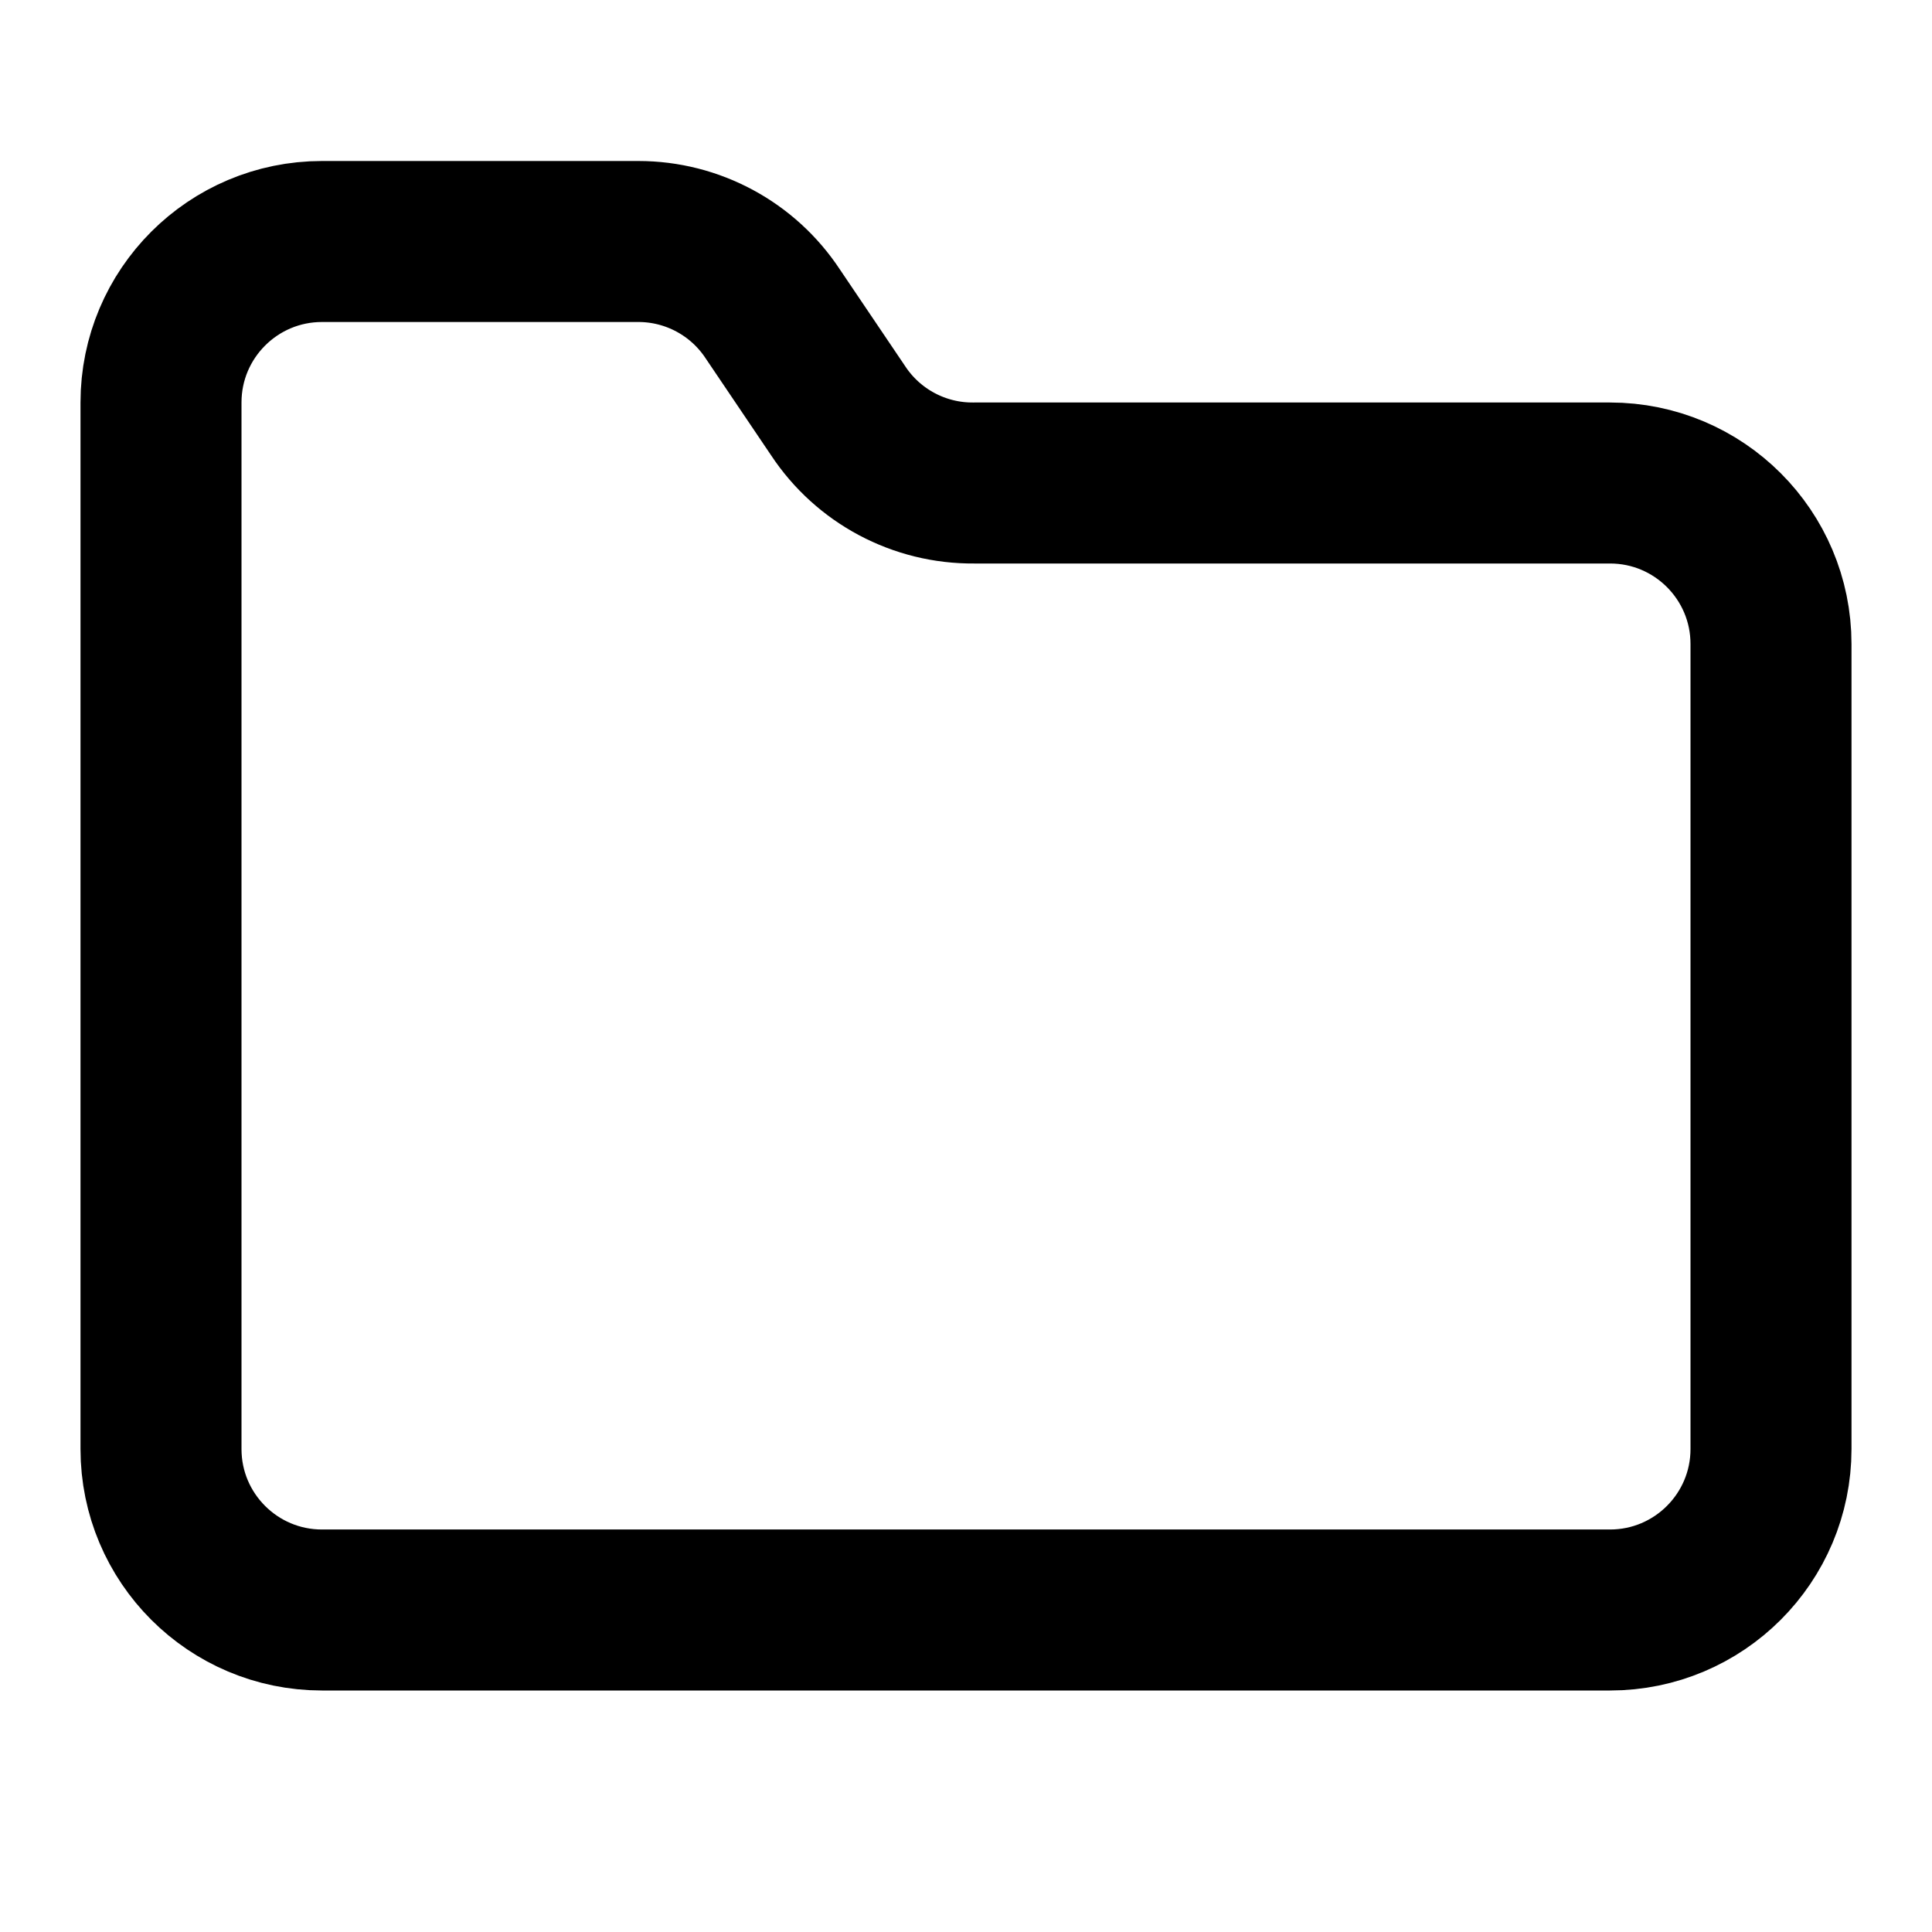
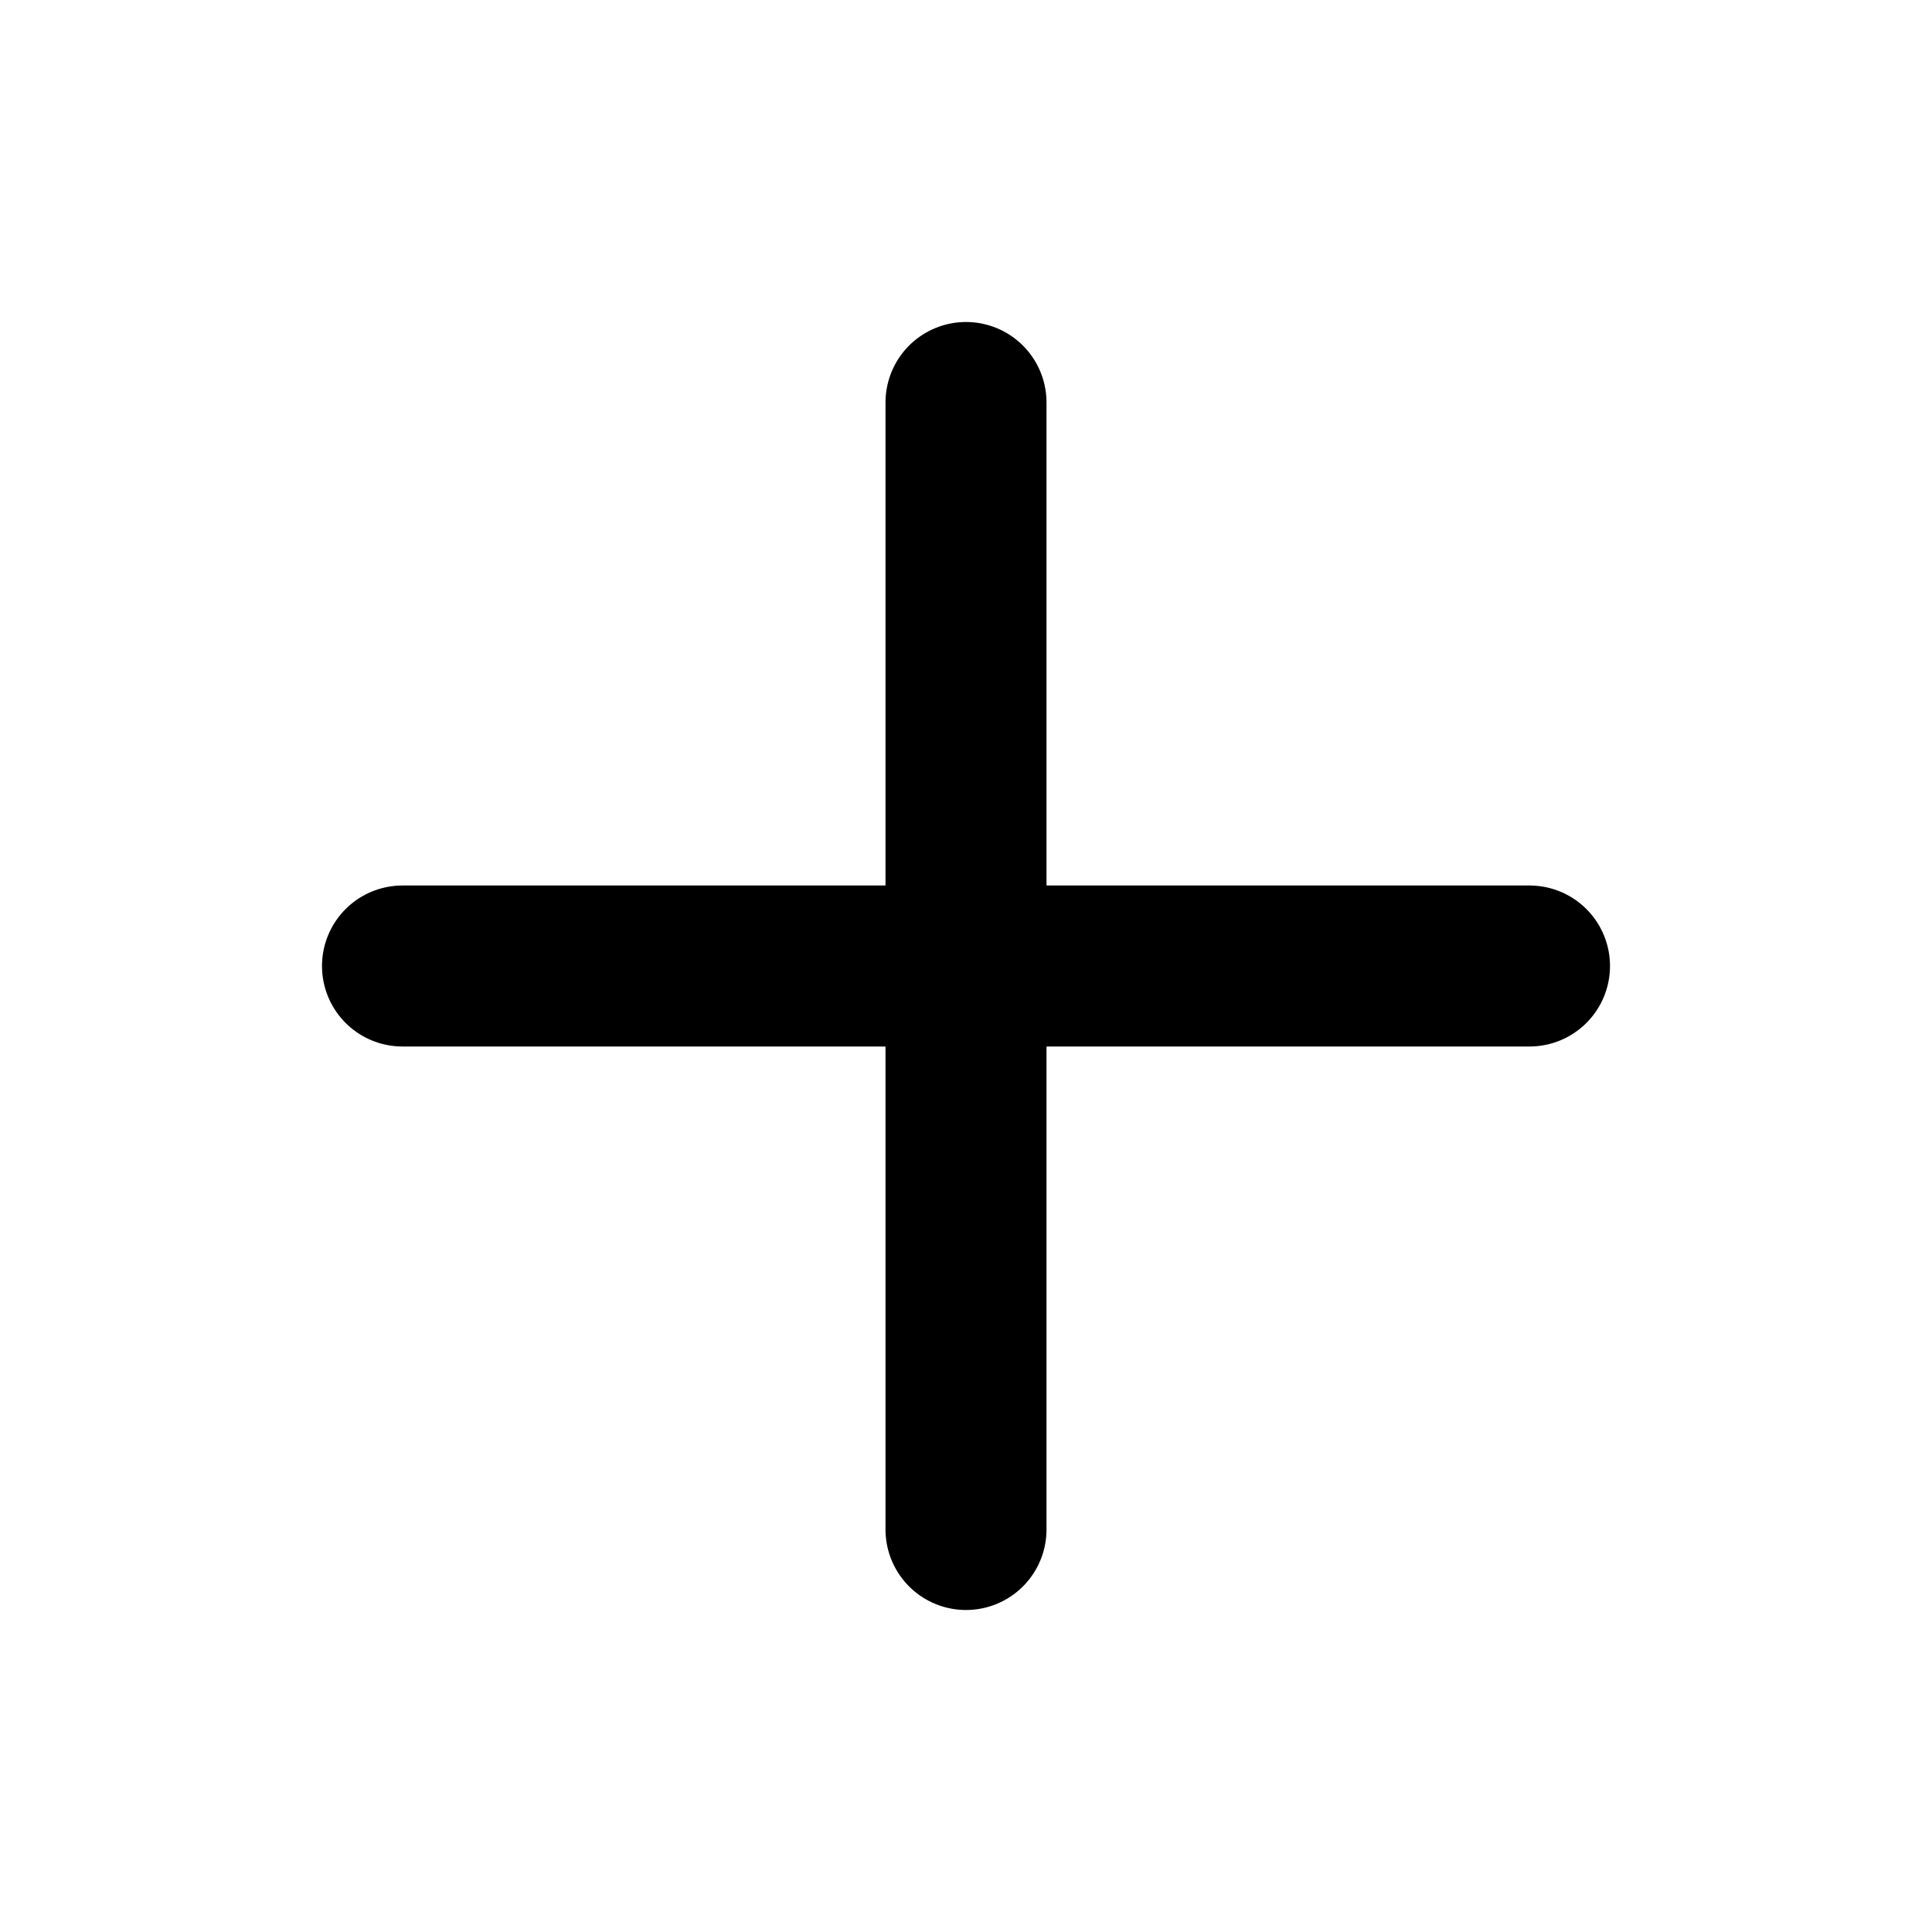
- <svg xmlns="http://www.w3.org/2000/svg" class="lucide lucide-folder" width="24" height="24" viewBox="0 0 24 24" fill="none" stroke="currentColor" stroke-width="2" stroke-linecap="round" stroke-linejoin="round">
-   <path d="M20 20a2 2 0 0 0 2-2V8a2 2 0 0 0-2-2h-7.9a2 2 0 0 1-1.69-.9L9.6 3.9A2 2 0 0 0 7.93 3H4a2 2 0 0 0-2 2v13a2 2 0 0 0 2 2Z" />
+ <svg xmlns="http://www.w3.org/2000/svg" class="lucide lucide-plus" width="24" height="24" viewBox="0 0 24 24" fill="none" stroke="currentColor" stroke-width="2" stroke-linecap="round" stroke-linejoin="round">
+   <path d="M5 12h14" />
+   <path d="M12 5v14" />
</svg>
